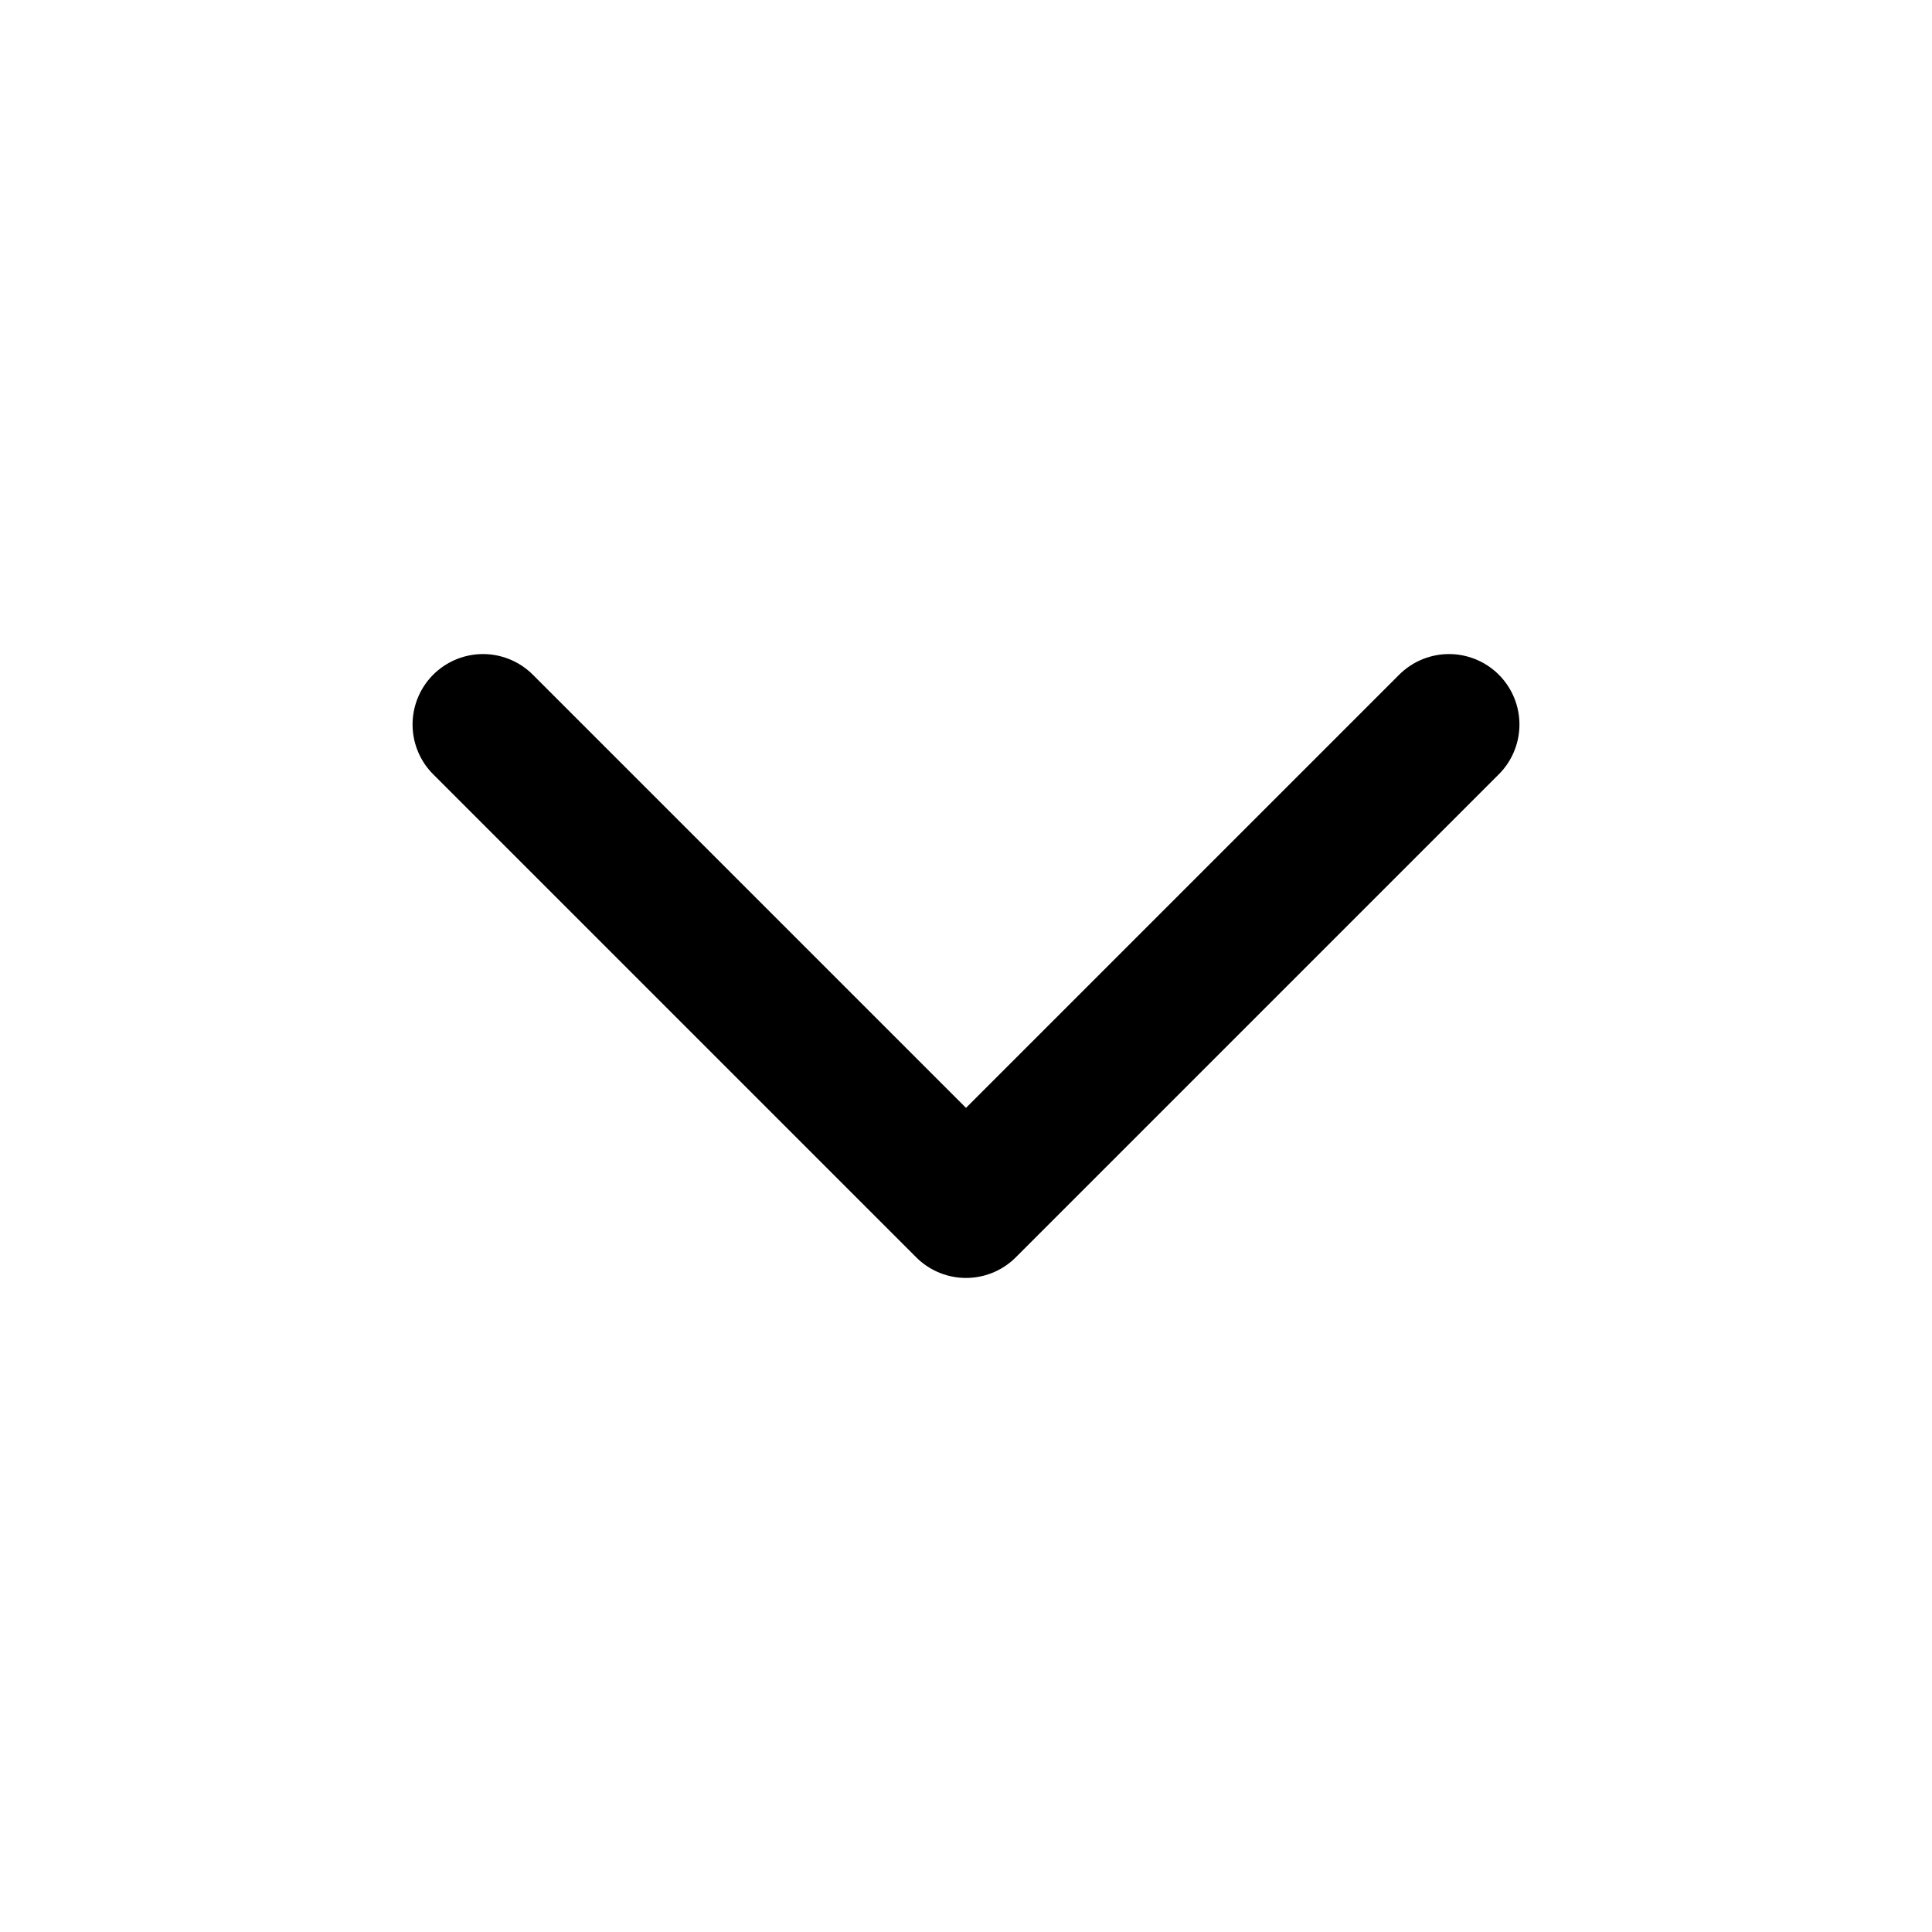
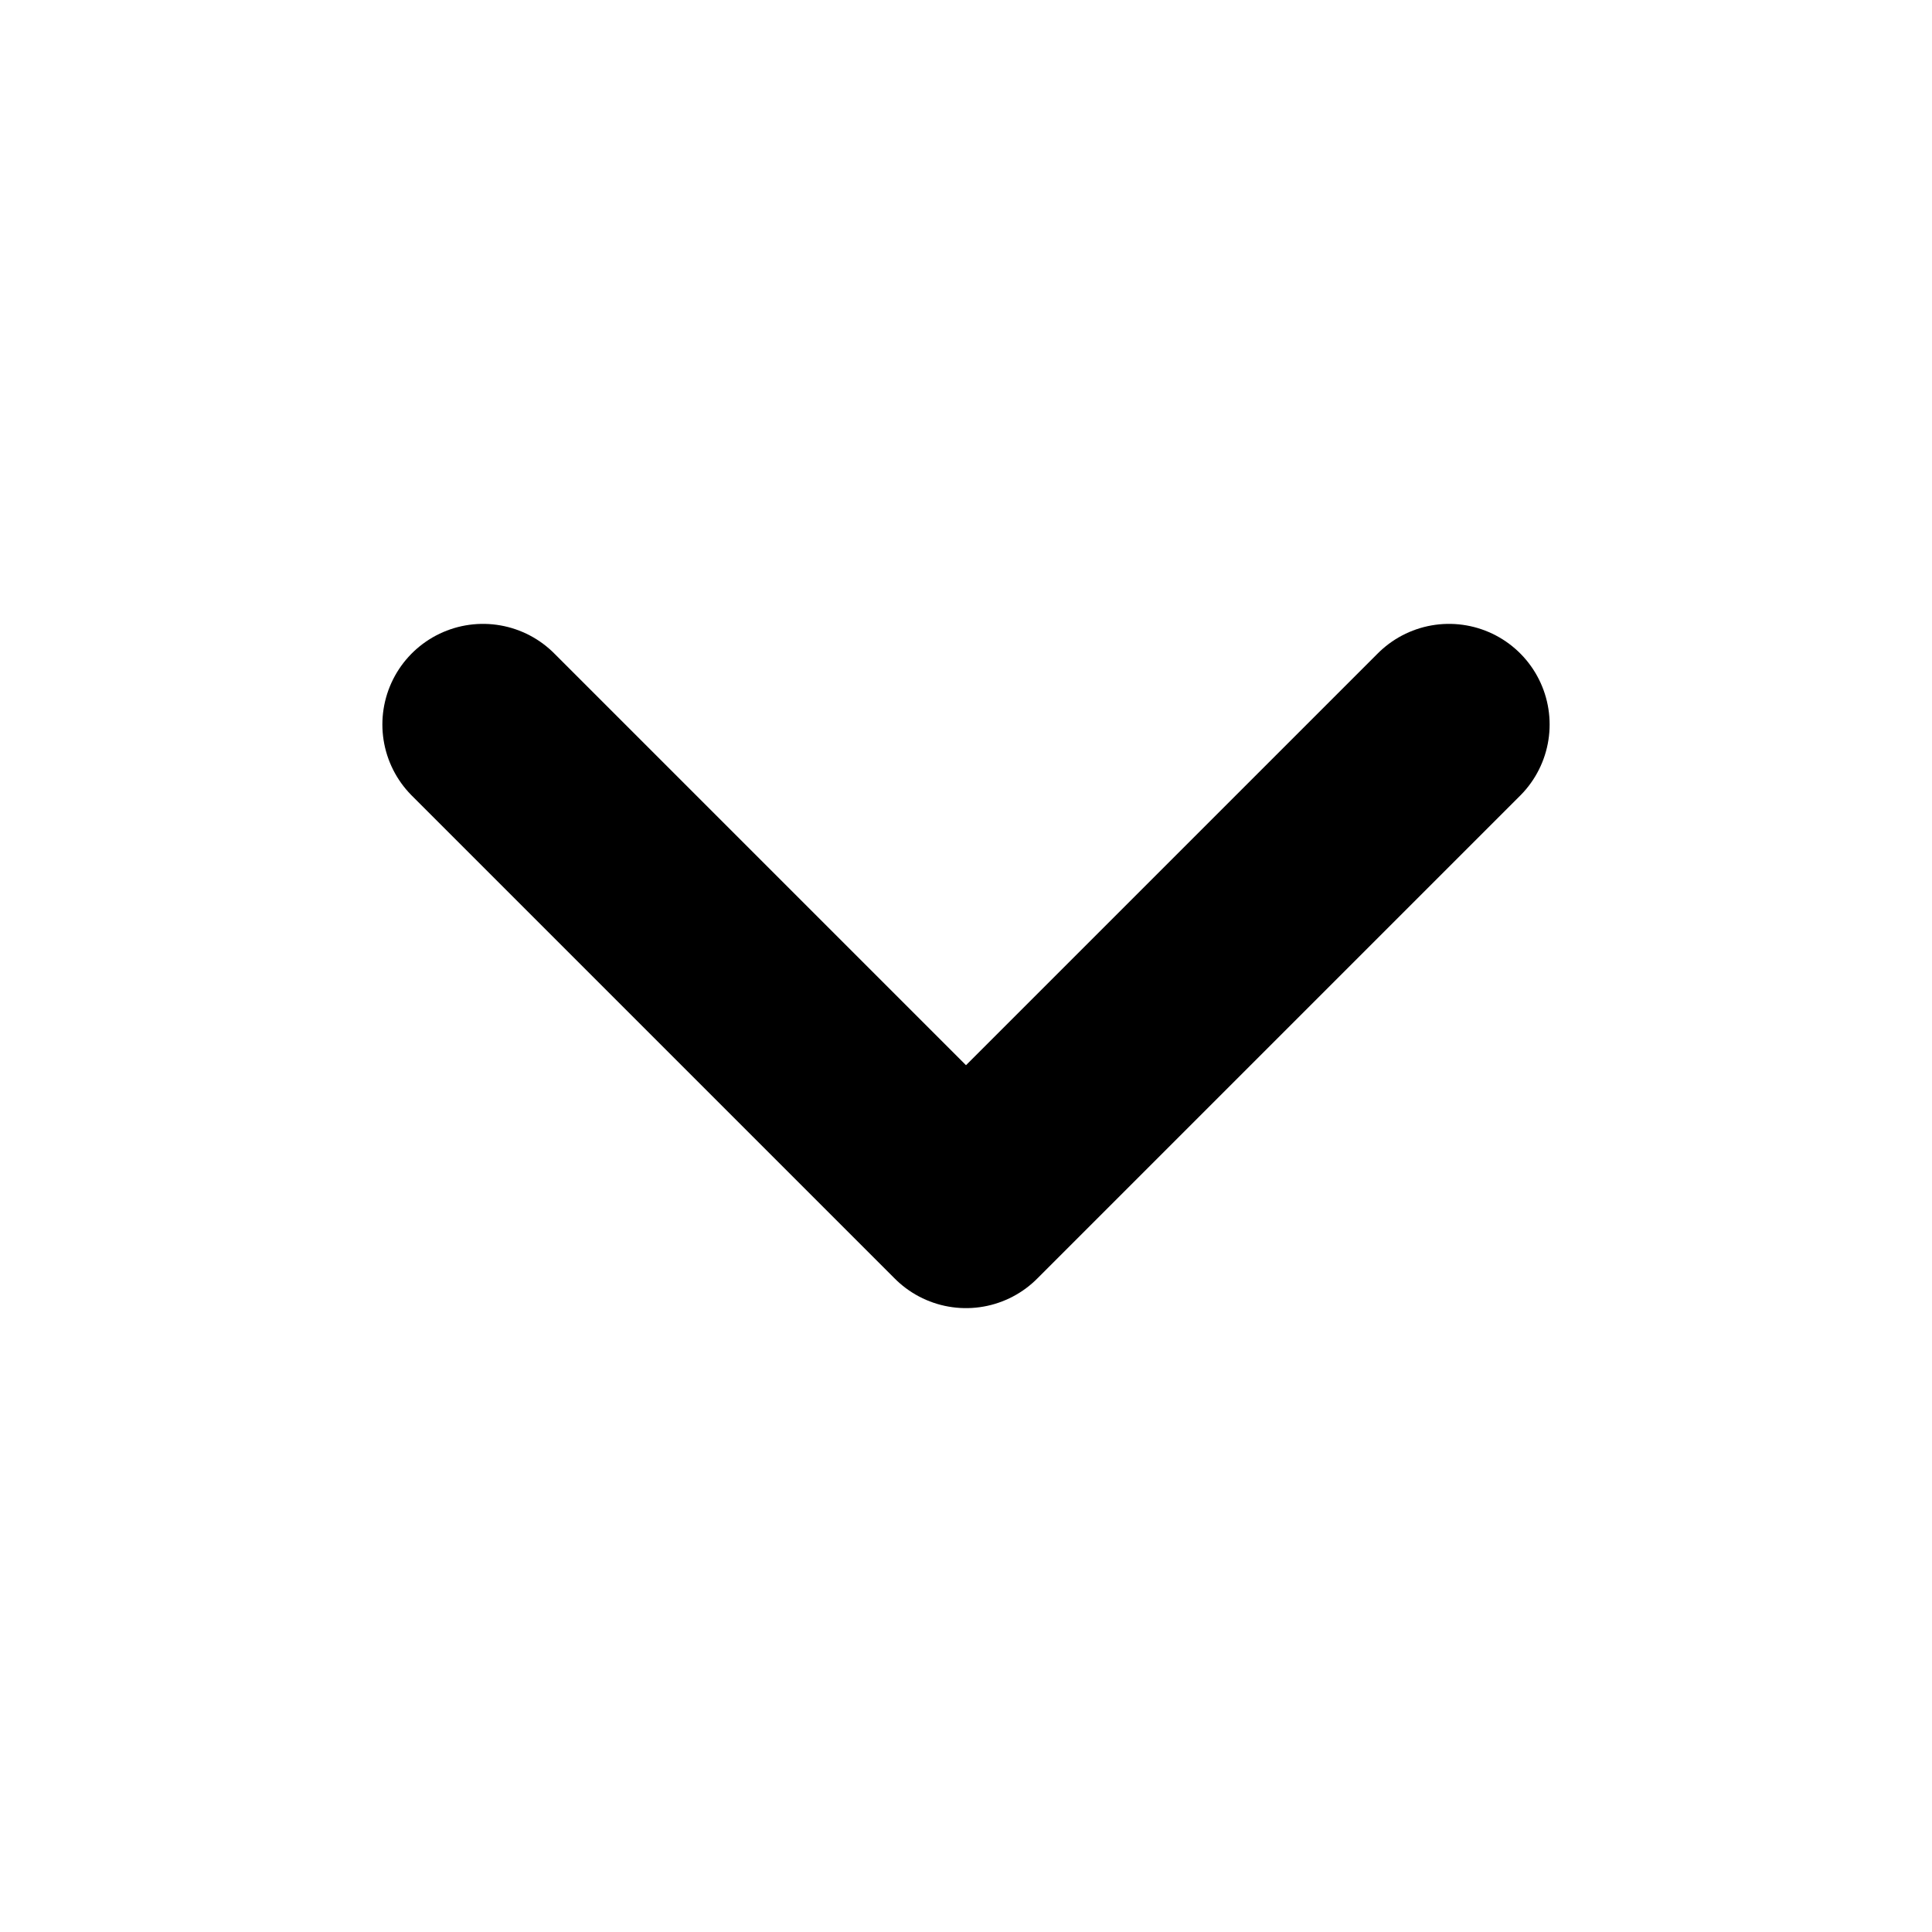
- <svg xmlns="http://www.w3.org/2000/svg" width="24" height="24" viewBox="0 0 24 24" fill="none" stroke="#000000" stroke-width="1.75" stroke-linecap="round" stroke-linejoin="round">
+ <svg xmlns="http://www.w3.org/2000/svg" width="24" height="24" viewBox="0 0 24 24" fill="none" stroke="#000000" stroke-width="2.5" stroke-linecap="round" stroke-linejoin="round">
  <path d="M6 9l6 6 6-6" />
</svg>
